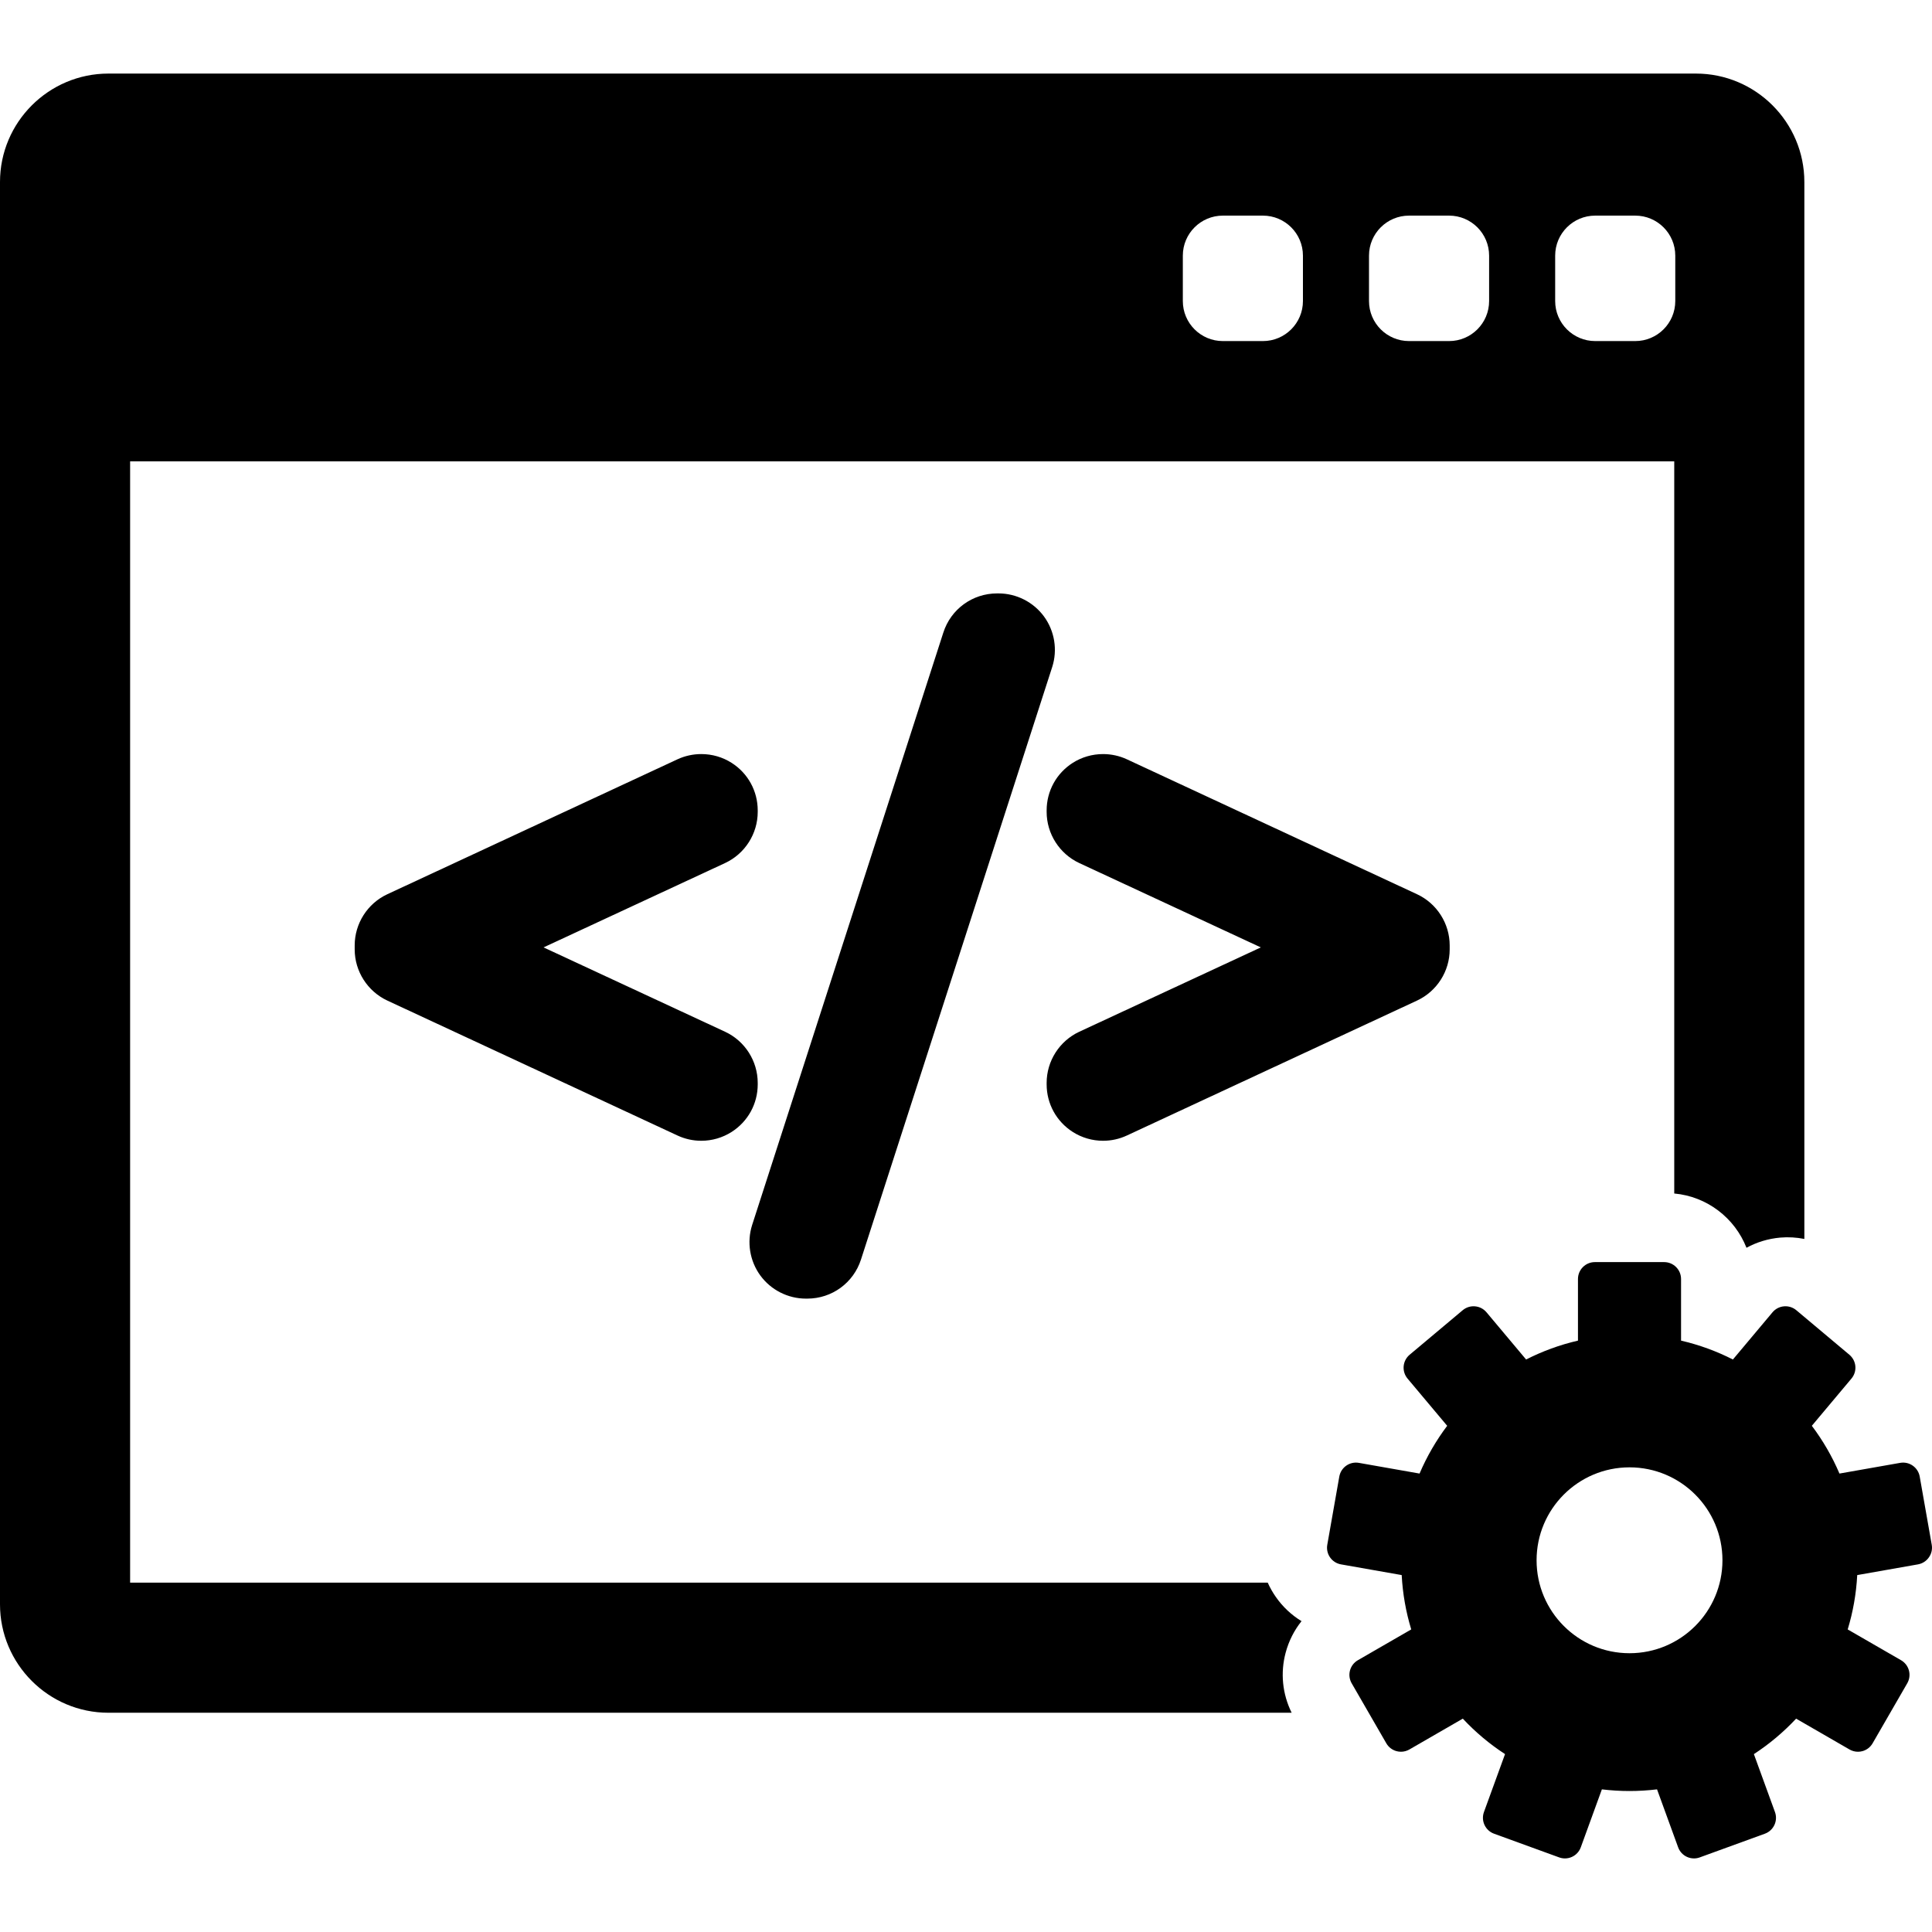
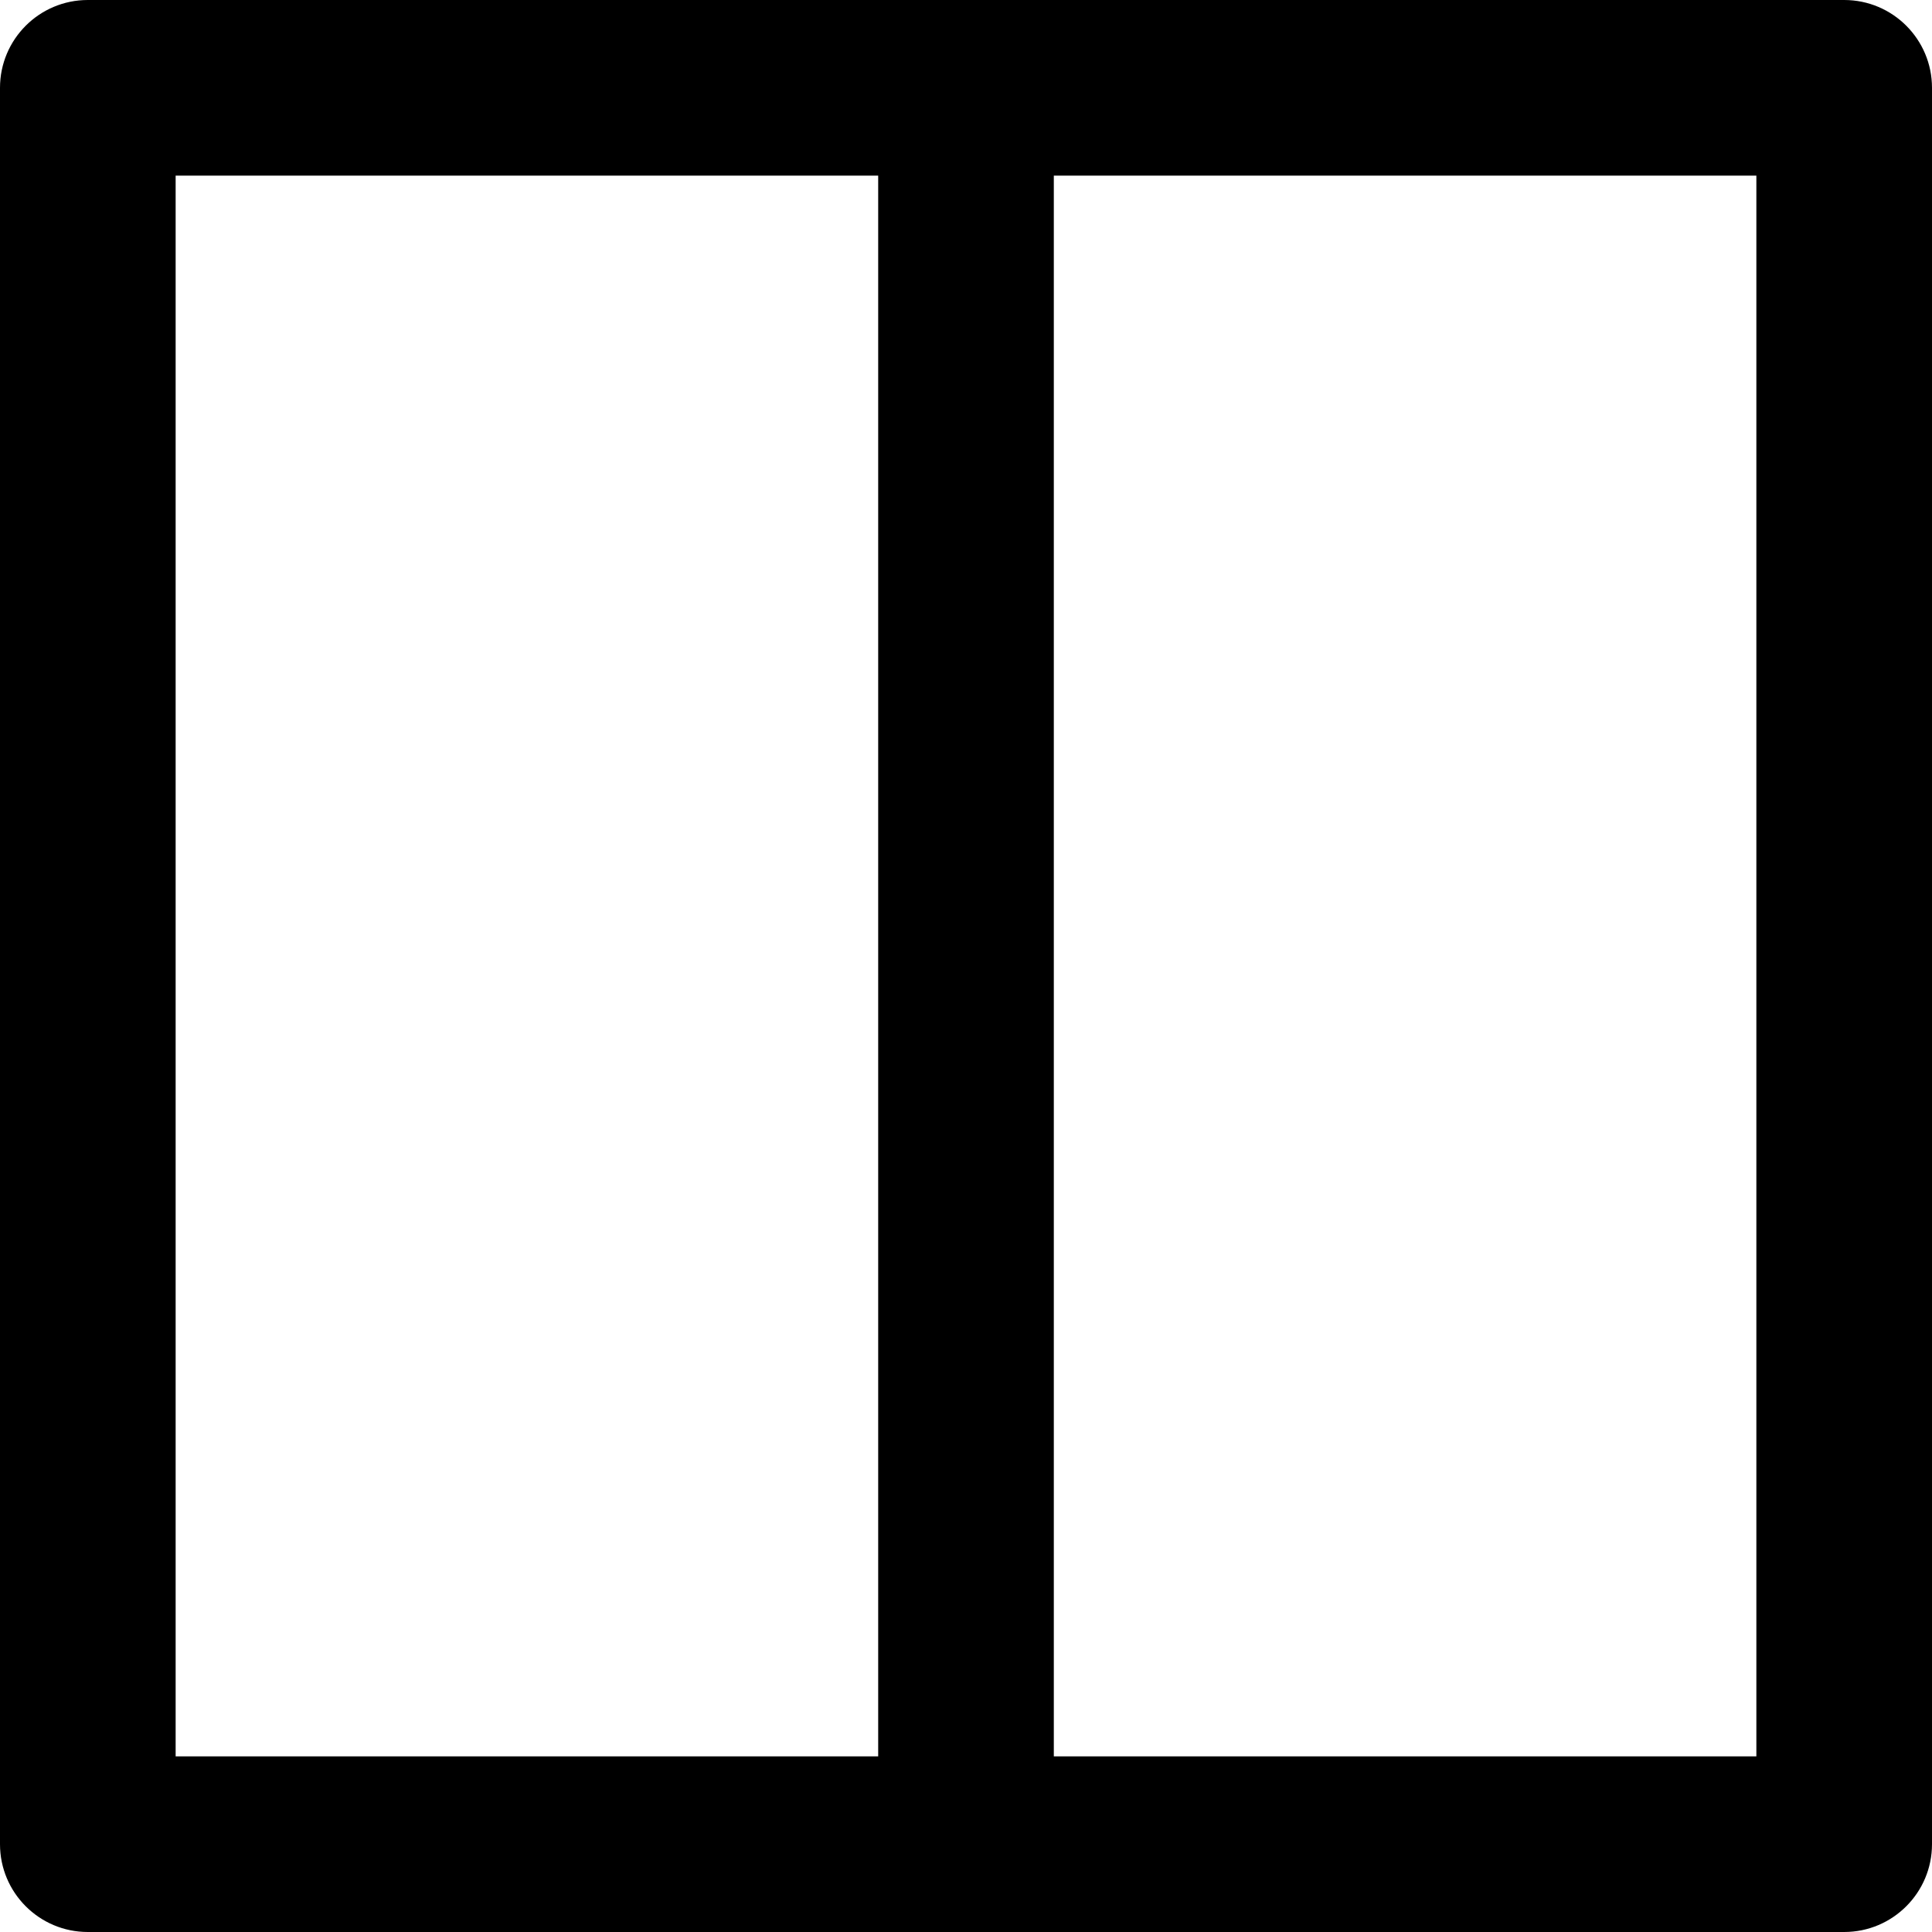
- <svg xmlns="http://www.w3.org/2000/svg" version="1.1" id="Capa_1" x="0px" y="0px" width="419.931px" height="419.931px" viewBox="0 0 419.931 419.931" style="enable-background:new 0 0 419.931 419.931;" xml:space="preserve">
+ <svg xmlns="http://www.w3.org/2000/svg" version="1.1" id="Layer_1" x="0px" y="0px" viewBox="0 0 469.333 469.333" style="enable-background:new 0 0 469.333 469.333;" xml:space="preserve">
  <g>
    <g>
-       <g>
-         <path d="M282.895,352.367c-2.176-1.324-4.072-3.099-5.579-5.25c-0.696-0.992-1.284-2.041-1.771-3.125H28.282V100.276h335.624     v159.138c7.165,0.647,13.177,5.353,15.701,11.797c2.235-1.225,4.726-1.982,7.344-2.213c1.771-0.154,3.53-0.044,5.236,0.293     V39.561c0-12.996-10.571-23.569-23.566-23.569H23.568C10.573,15.992,0,26.565,0,39.561v309.146     c0,12.996,10.573,23.568,23.568,23.568h257.179c-2.007-4.064-2.483-8.652-1.302-13.066     C280.126,356.67,281.304,354.354,282.895,352.367z M338.025,55.569c0-4.806,3.896-8.703,8.702-8.703h8.702     c4.807,0,8.702,3.896,8.702,8.703v9.863c0,4.806-3.896,8.702-8.702,8.702h-8.702c-4.807,0-8.702-3.896-8.702-8.702V55.569z      M297.56,55.569c0-4.806,3.896-8.703,8.702-8.703h8.703c4.807,0,8.702,3.896,8.702,8.703v9.863c0,4.806-3.896,8.702-8.702,8.702     h-8.703c-4.806,0-8.702-3.896-8.702-8.702V55.569z M257.094,55.569c0-4.806,3.897-8.703,8.702-8.703h8.702     c4.807,0,8.703,3.896,8.703,8.703v9.863c0,4.806-3.896,8.702-8.703,8.702h-8.702c-4.805,0-8.702-3.896-8.702-8.702V55.569z" />
-         <path d="M419.875,335.77l-2.615-14.83c-0.353-1.997-2.256-3.331-4.255-2.979l-13.188,2.324c-1.583-3.715-3.605-7.195-6.005-10.38     l8.614-10.268c0.626-0.744,0.931-1.709,0.847-2.68c-0.086-0.971-0.554-1.867-1.3-2.494l-11.534-9.68     c-0.746-0.626-1.713-0.93-2.683-0.845c-0.971,0.085-1.867,0.552-2.493,1.298l-8.606,10.26c-3.533-1.8-7.312-3.188-11.271-4.104     v-13.392c0-2.028-1.645-3.674-3.673-3.674h-15.06c-2.027,0-3.673,1.646-3.673,3.674v13.392     c-3.961,0.915-7.736,2.304-11.271,4.104l-8.608-10.259c-1.304-1.554-3.62-1.756-5.175-0.453l-11.535,9.679     c-0.746,0.627-1.213,1.523-1.299,2.494c-0.084,0.971,0.22,1.937,0.846,2.683l8.615,10.266c-2.396,3.184-4.422,6.666-6.005,10.38     l-13.188-2.325c-1.994-0.351-3.901,0.982-4.255,2.979l-2.614,14.83c-0.169,0.959,0.05,1.945,0.607,2.744     c0.561,0.799,1.41,1.342,2.37,1.511l13.198,2.326c0.215,4.089,0.927,8.045,2.073,11.812l-11.6,6.695     c-0.844,0.485-1.459,1.289-1.712,2.229c-0.252,0.941-0.119,1.943,0.367,2.787l7.529,13.041c0.485,0.844,1.289,1.459,2.229,1.711     c0.313,0.084,0.632,0.125,0.951,0.125c0.639,0,1.272-0.166,1.836-0.492l11.609-6.703c2.73,2.925,5.812,5.517,9.18,7.709     l-4.584,12.593c-0.332,0.916-0.289,1.926,0.123,2.809s1.157,1.566,2.072,1.898l14.148,5.149c0.406,0.148,0.832,0.224,1.257,0.224     c0.53,0,1.063-0.115,1.554-0.345c0.883-0.411,1.564-1.157,1.897-2.073l4.583-12.593c1.965,0.238,3.965,0.361,5.994,0.361     s4.029-0.125,5.994-0.361l4.584,12.593c0.332,0.916,1.016,1.662,1.897,2.073c0.49,0.229,1.021,0.345,1.554,0.345     c0.424,0,0.85-0.074,1.256-0.224l14.15-5.149c0.913-0.332,1.659-1.017,2.07-1.898c0.412-0.883,0.456-1.893,0.123-2.809     l-4.584-12.591c3.365-2.192,6.447-4.786,9.18-7.709l11.609,6.703c0.563,0.324,1.197,0.492,1.836,0.492     c0.318,0,0.64-0.043,0.951-0.125c0.941-0.252,1.743-0.869,2.229-1.711l7.529-13.043c0.486-0.842,0.619-1.846,0.367-2.787     c-0.253-0.938-0.868-1.742-1.712-2.229l-11.598-6.693c1.146-3.768,1.856-7.724,2.071-11.812l13.198-2.327     c0.96-0.169,1.812-0.712,2.37-1.511C419.825,337.715,420.044,336.729,419.875,335.77z M354.184,359.336     c-11.155,0-20.2-9.045-20.2-20.201s9.046-20.2,20.2-20.2c11.156,0,20.201,9.044,20.201,20.2S365.34,359.336,354.184,359.336z" />
-         <g>
-           <path d="M164.695,235.373c0-4.752-2.785-9.117-7.096-11.119l-39.455-18.332l39.456-18.334c4.31-2.004,7.095-6.368,7.095-11.118      v-0.319c0-4.21-2.119-8.075-5.665-10.334c-1.962-1.253-4.247-1.916-6.606-1.916c-1.778,0-3.563,0.391-5.16,1.133l-63.078,29.333      c-4.309,2.004-7.092,6.368-7.092,11.117v0.877c0,4.743,2.782,9.104,7.093,11.118l63.084,29.336      c1.631,0.755,3.368,1.138,5.162,1.138c2.338,0,4.616-0.664,6.597-1.924c3.548-2.268,5.666-6.13,5.666-10.335L164.695,235.373      L164.695,235.373z" />
-           <path d="M226.932,134.012c-2.301-3.15-6.002-5.03-9.901-5.03h-0.314c-5.354,0-10.048,3.425-11.679,8.516L163.478,266.27      c-1.183,3.718-0.517,7.813,1.781,10.962c2.301,3.148,6.002,5.029,9.901,5.029h0.315c5.352,0,10.043-3.426,11.672-8.516      l41.555-128.762C229.896,141.268,229.234,137.167,226.932,134.012z" />
-           <path d="M308.001,194.366l-63.079-29.333c-1.592-0.74-3.374-1.131-5.152-1.131c-2.358,0-4.644,0.661-6.605,1.912      c-3.552,2.263-5.671,6.127-5.671,10.337v0.319c0,4.746,2.783,9.111,7.097,11.123l39.454,18.33l-39.455,18.331      c-4.311,2.002-7.096,6.367-7.096,11.119v0.321c0,4.205,2.119,8.066,5.669,10.336c1.974,1.258,4.254,1.923,6.595,1.923      c1.792,0,3.527-0.383,5.169-1.141l63.082-29.336c4.307-2.009,7.088-6.371,7.088-11.114v-0.877      C315.094,200.735,312.311,196.371,308.001,194.366z" />
-         </g>
-       </g>
+       <path d="M448,0H21.333C9.552,0,0,9.552,0,21.333V448c0,11.781,9.552,21.333,21.333,21.333H448    c11.781,0,21.333-9.552,21.333-21.333V21.333C469.333,9.552,459.781,0,448,0z M213.333,426.667H42.667v-384h170.667V426.667z     M426.667,426.667H256v-384h170.667V426.667z" />
    </g>
  </g>
  <g>
</g>
  <g>
</g>
  <g>
</g>
  <g>
</g>
  <g>
</g>
  <g>
</g>
  <g>
</g>
  <g>
</g>
  <g>
</g>
  <g>
</g>
  <g>
</g>
  <g>
</g>
  <g>
</g>
  <g>
</g>
  <g>
</g>
</svg>
